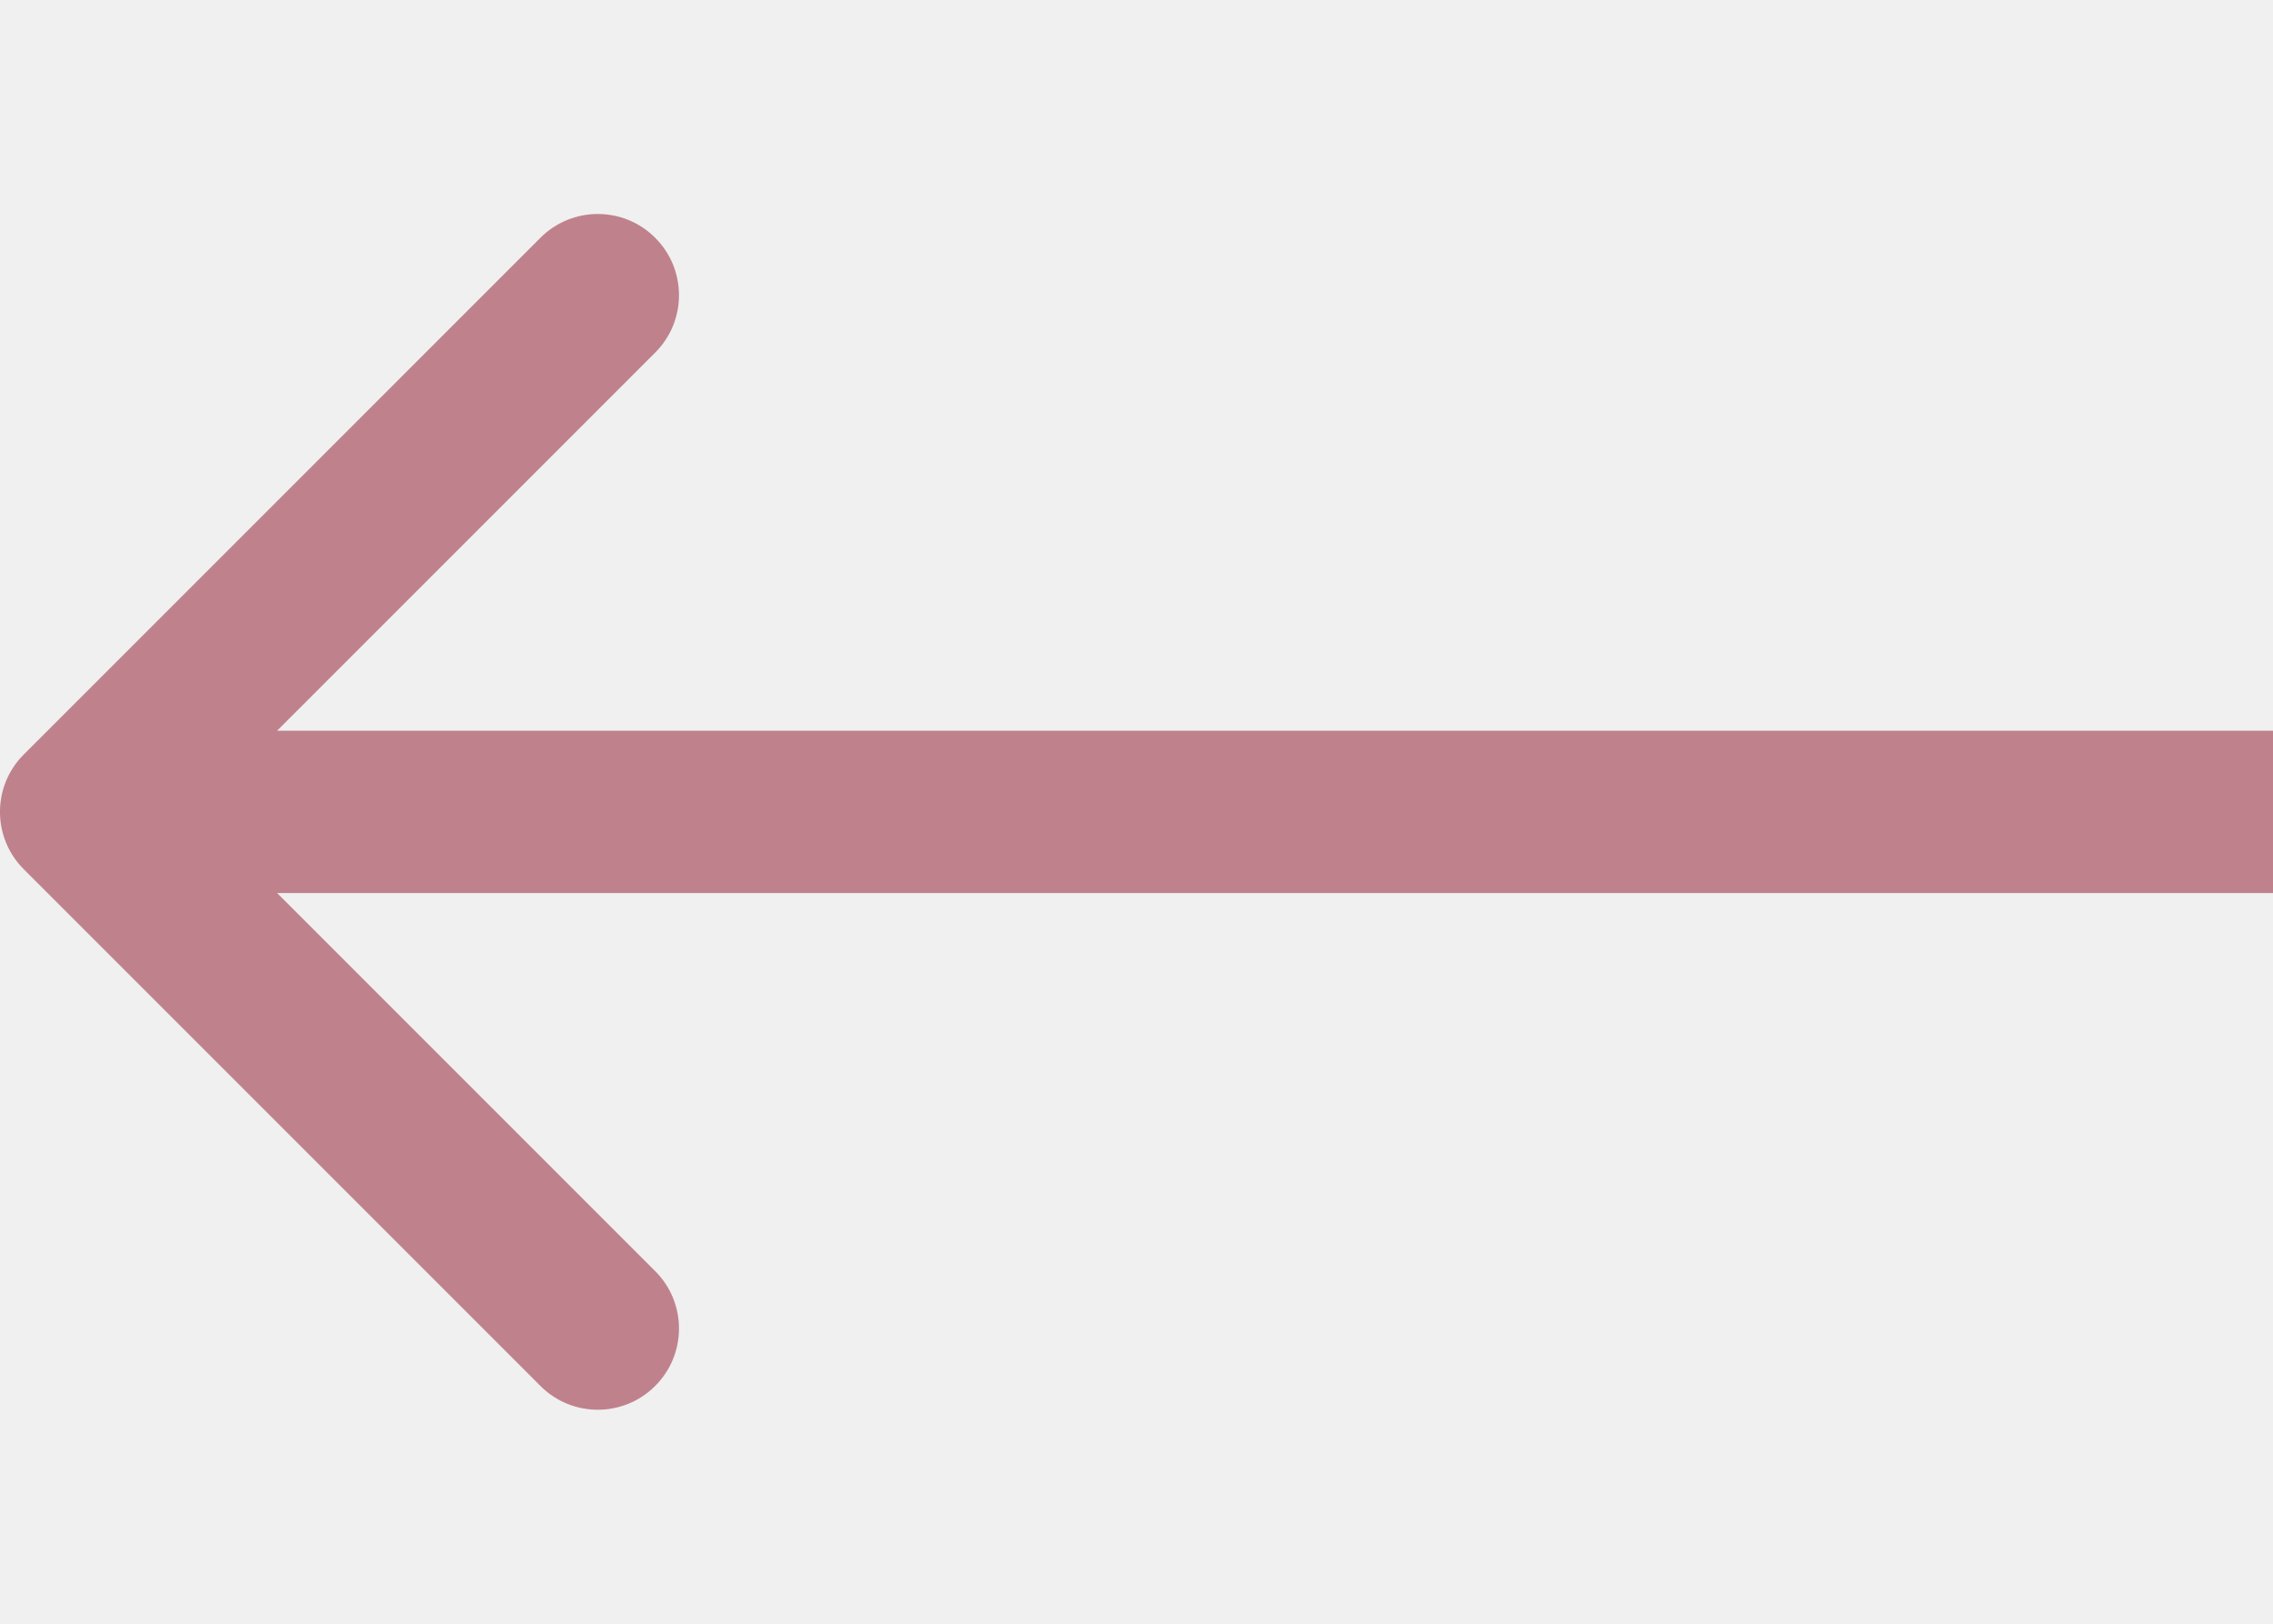
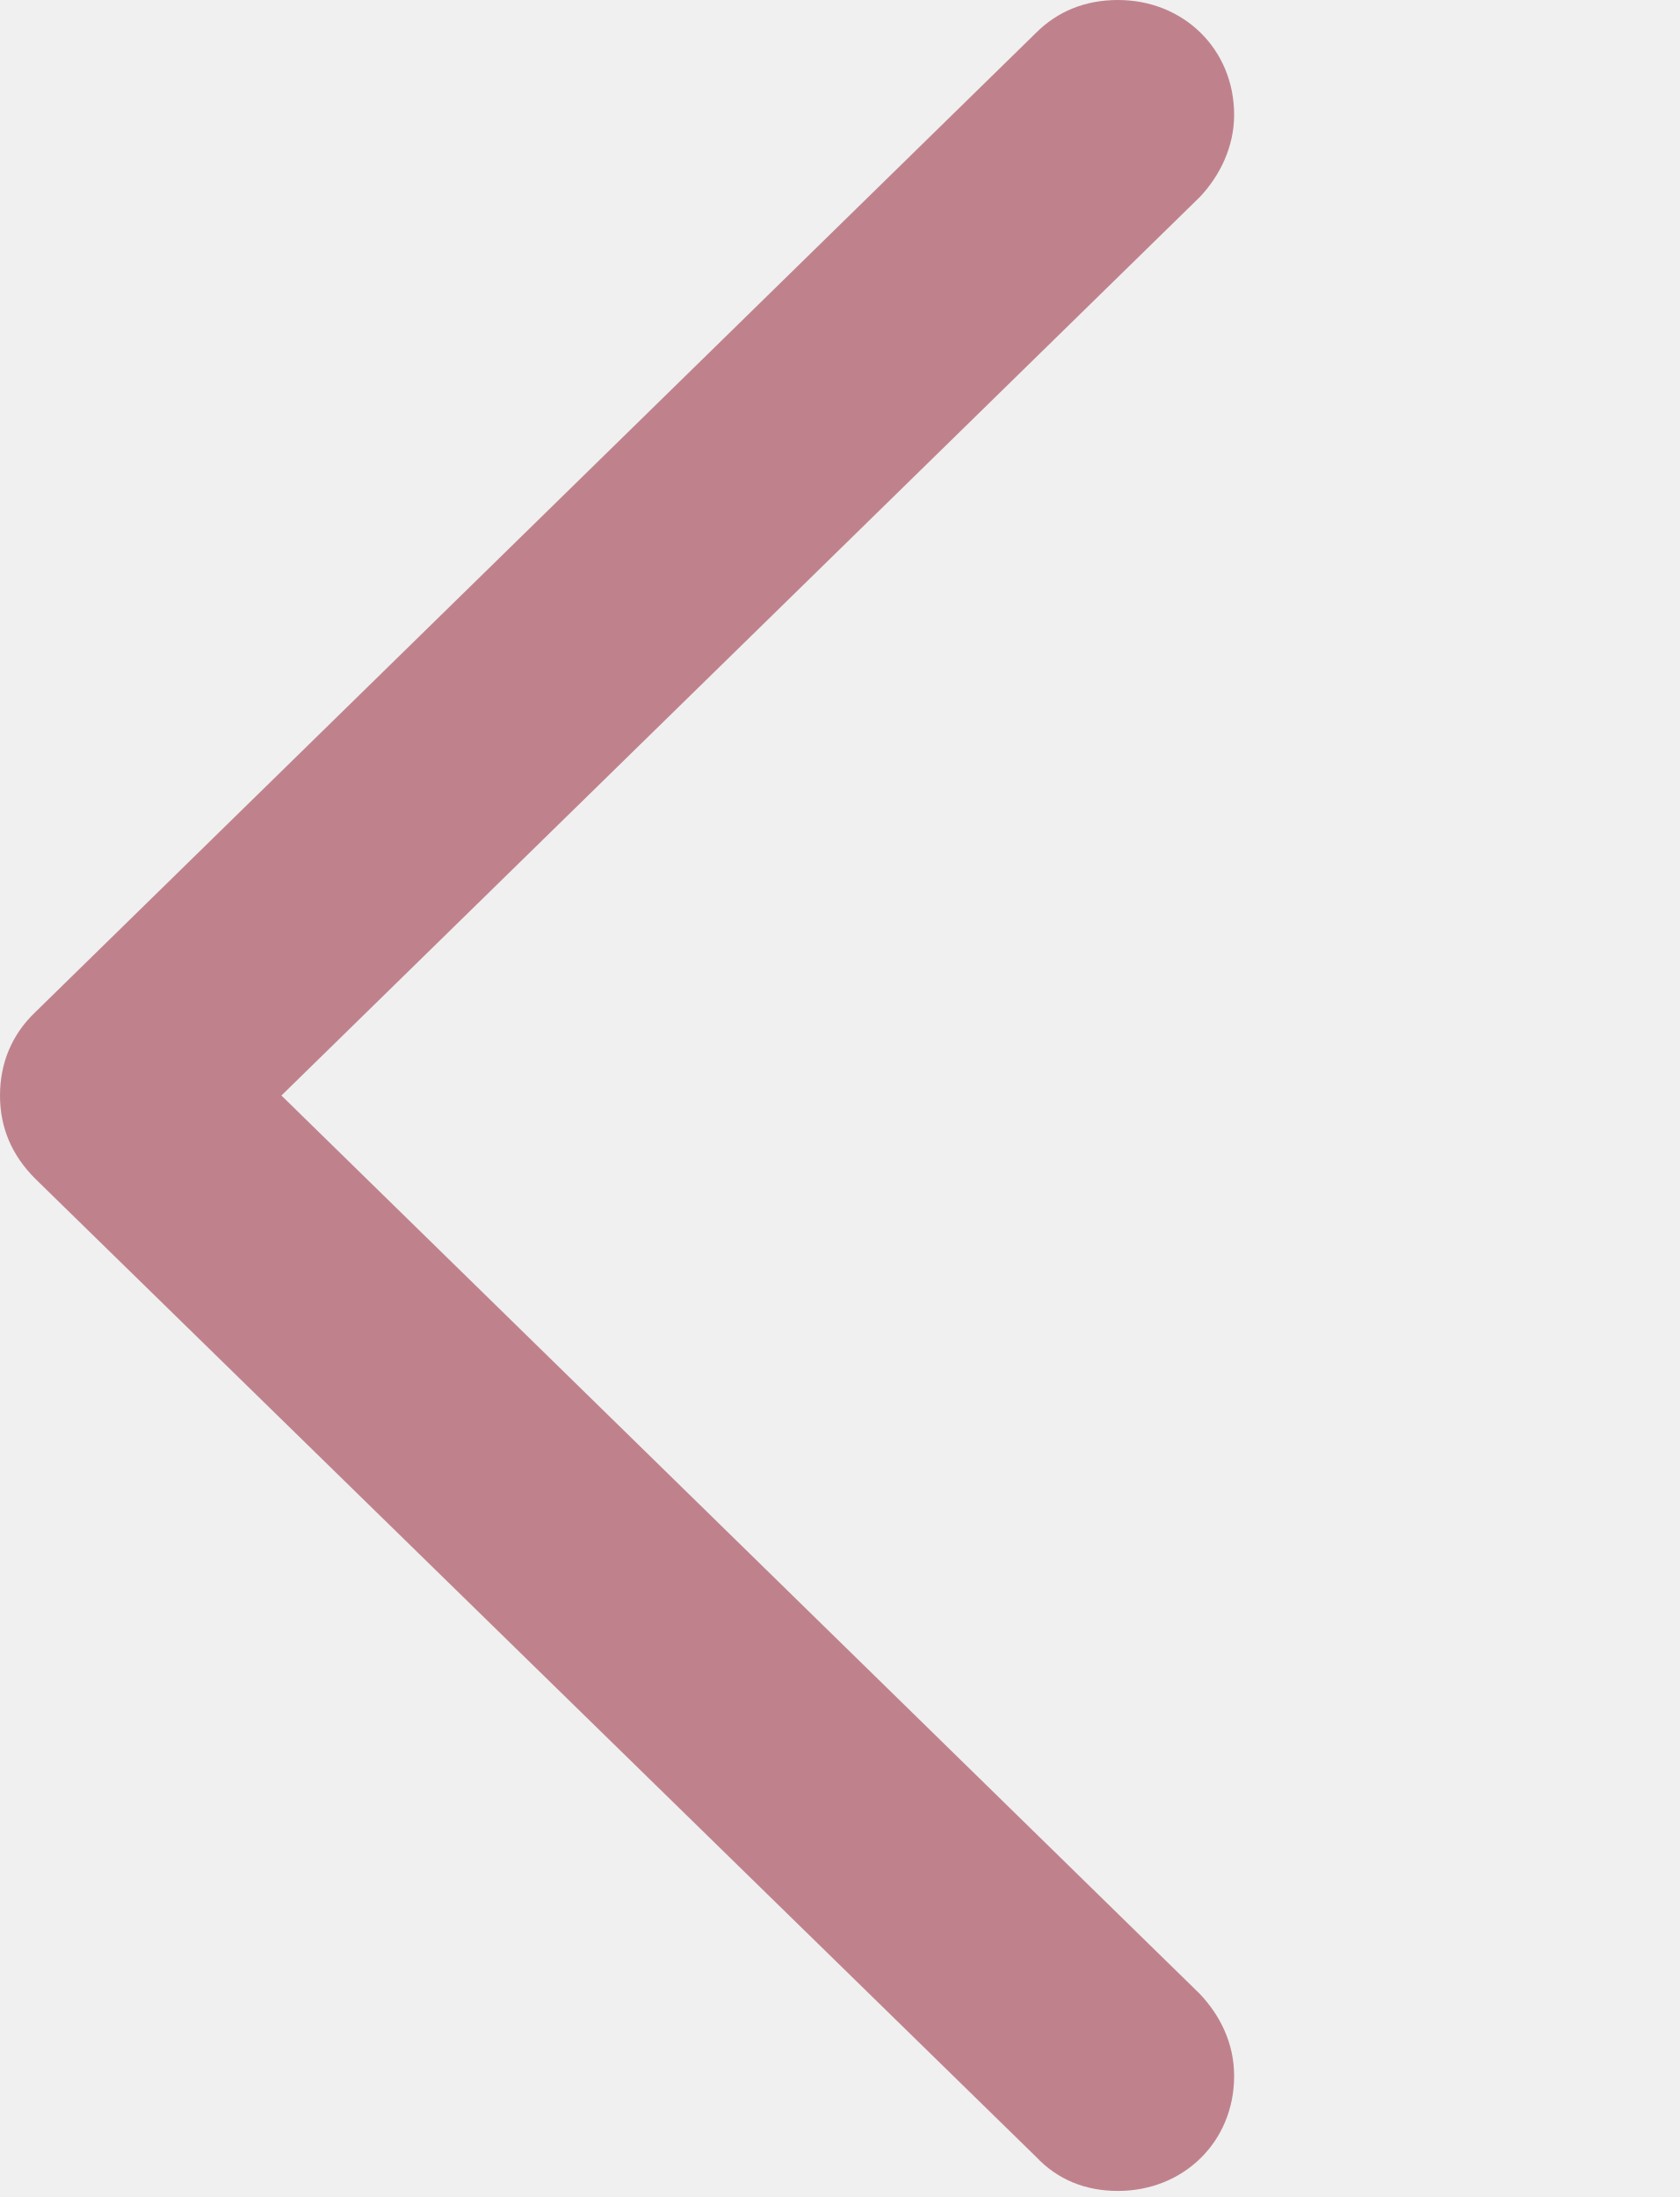
- <svg xmlns="http://www.w3.org/2000/svg" width="28" height="20" viewBox="0 0 28 20" fill="none">
-   <path d="M0.293 9.293C-0.098 9.683 -0.098 10.317 0.293 10.707L6.657 17.071C7.047 17.462 7.681 17.462 8.071 17.071C8.462 16.68 8.462 16.047 8.071 15.657L2.414 10L8.071 4.343C8.462 3.953 8.462 3.319 8.071 2.929C7.681 2.538 7.047 2.538 6.657 2.929L0.293 9.293ZM28 9L1 9V11L28 11V9Z" fill="#BF828D" />
+ <svg xmlns="http://www.w3.org/2000/svg" width="13" height="17" viewBox="0 0 13 17" fill="none">
+   <g clip-path="url(#clip0_346_15)">
+     <path d="M0 8.477C0 8.721 0.088 8.936 0.273 9.121L8.018 16.689C8.184 16.865 8.398 16.953 8.652 16.953C9.16 16.953 9.551 16.572 9.551 16.064C9.551 15.81 9.443 15.596 9.287 15.43L2.178 8.477L9.287 1.523C9.443 1.357 9.551 1.133 9.551 0.889C9.551 0.381 9.16 0 8.652 0C8.398 0 8.184 0.088 8.018 0.254L0.273 7.832C0.088 8.008 0 8.232 0 8.477Z" fill="#BF828D" />
+   </g>
+   <defs>
+     <clipPath id="clip0_346_15">
+       <rect width="12.393" height="16.963" fill="white" />
+     </clipPath>
+   </defs>
</svg>
